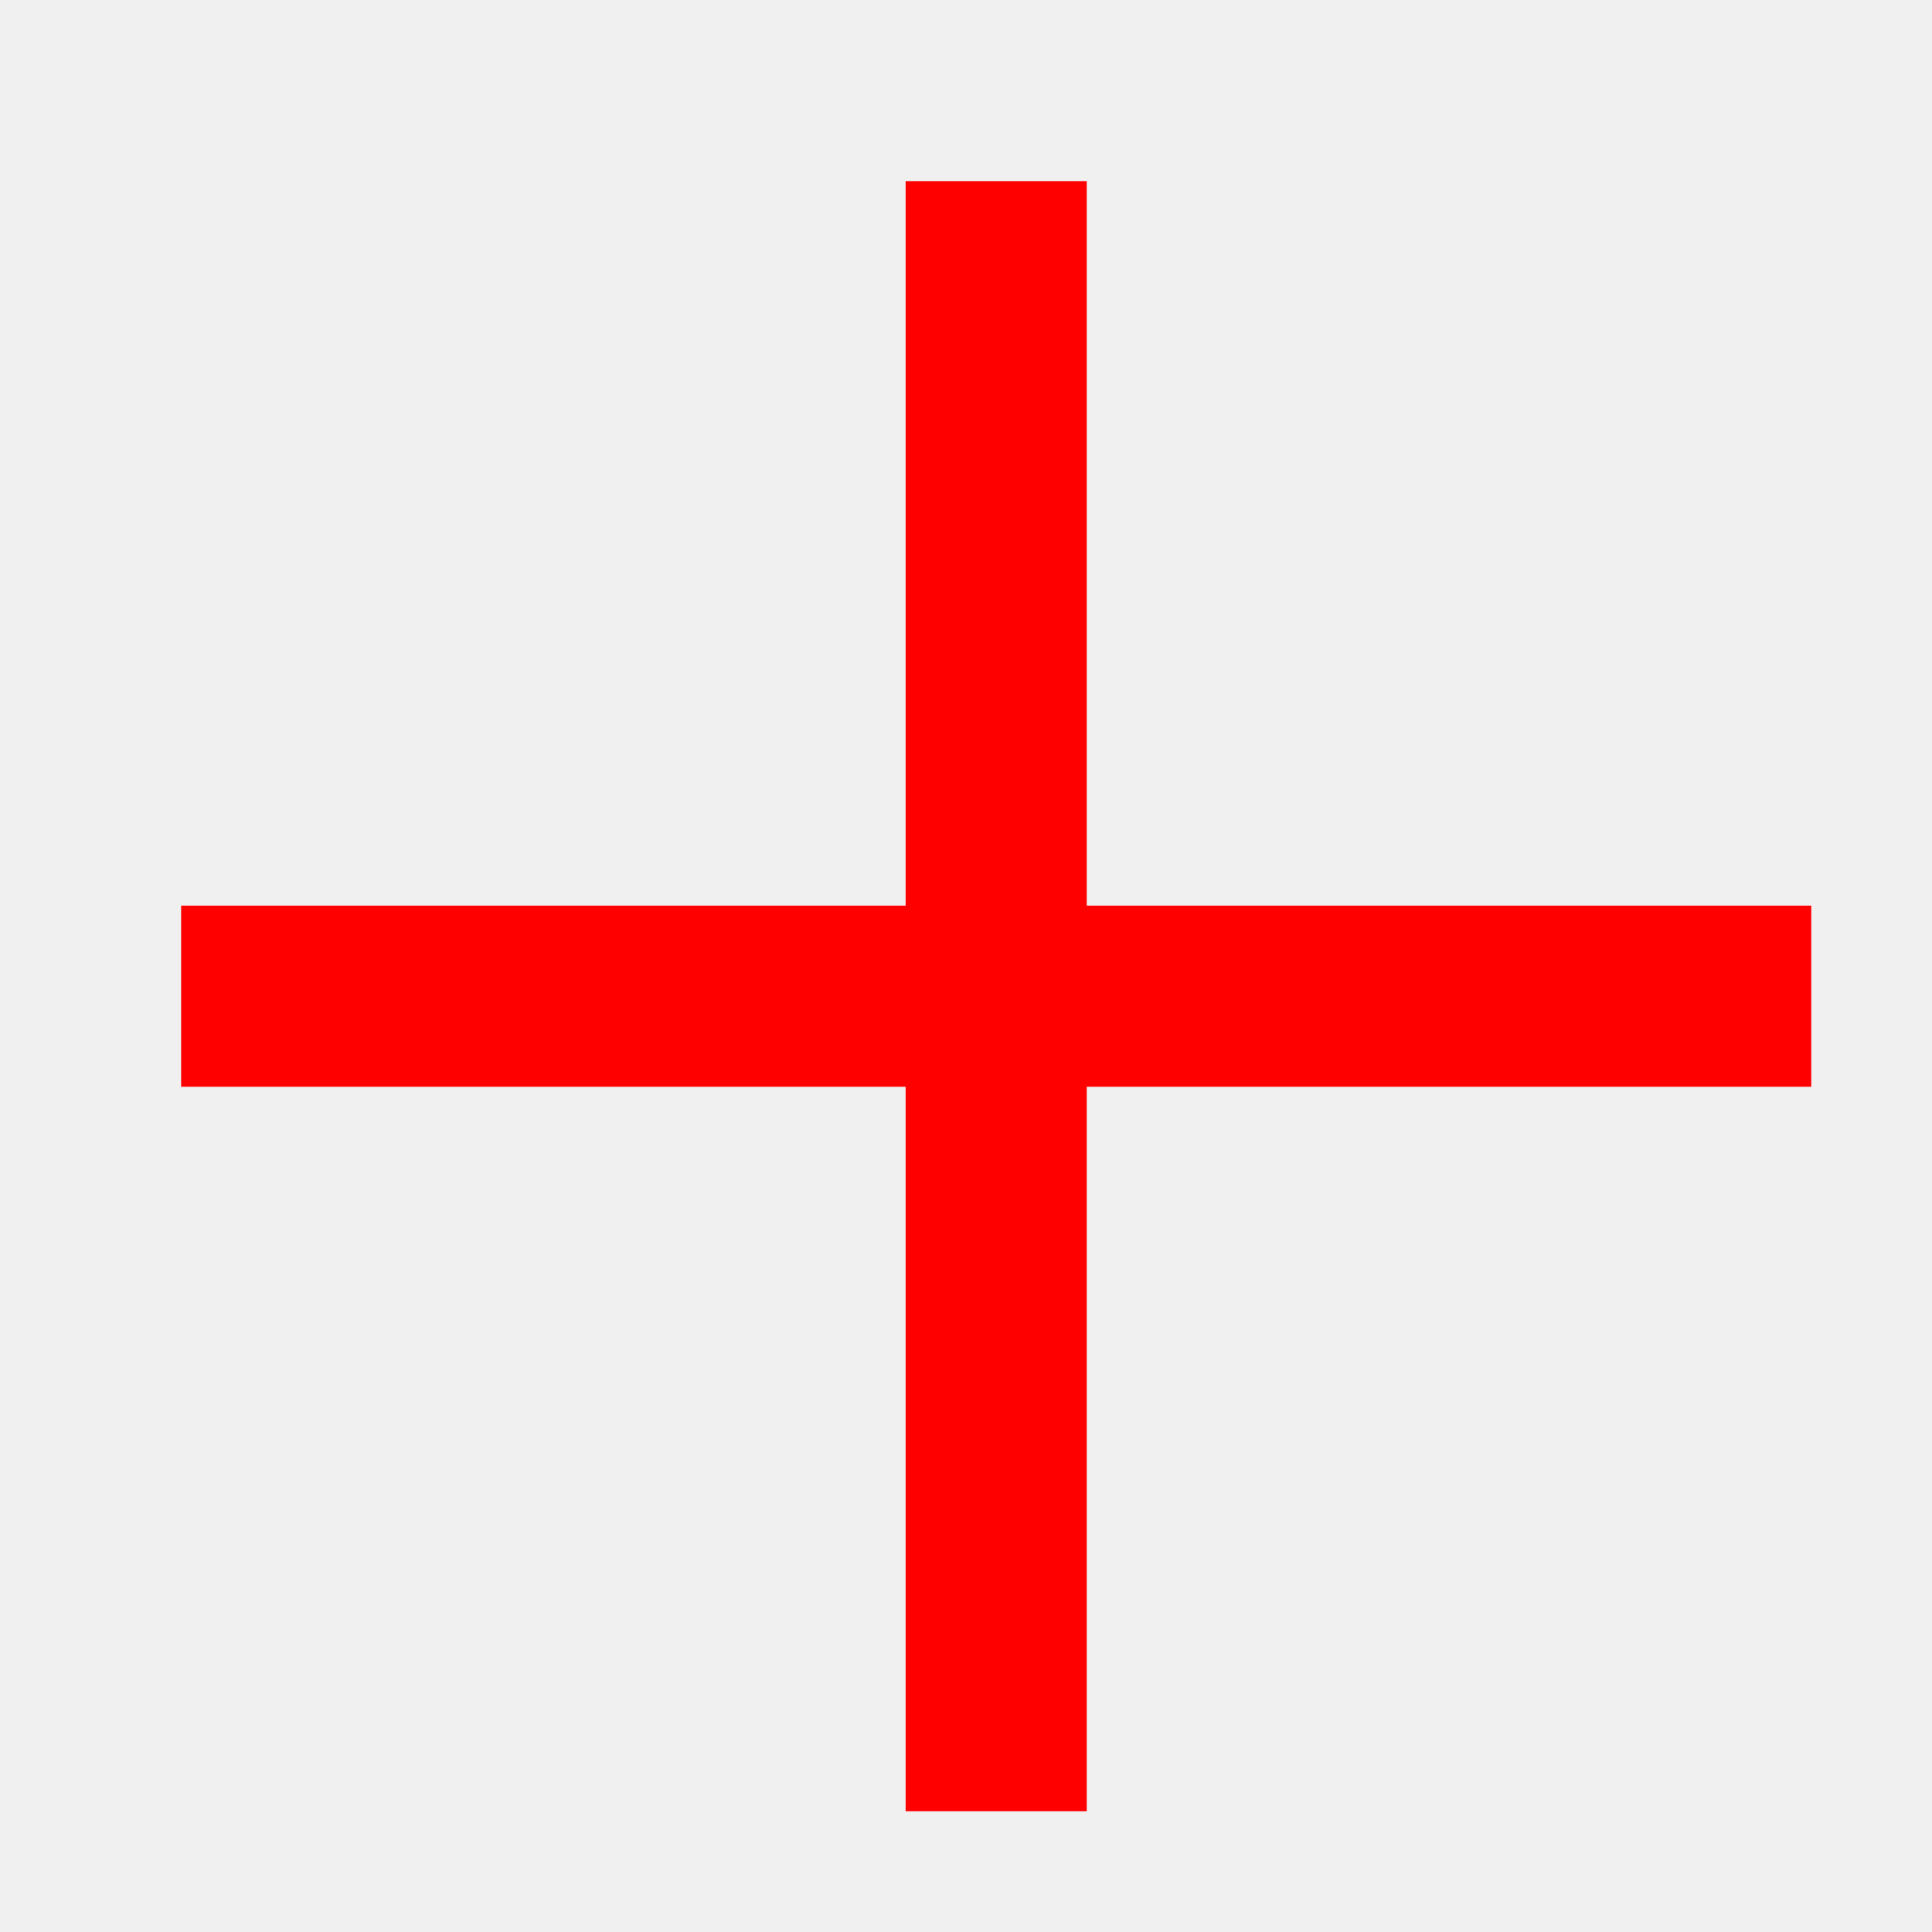
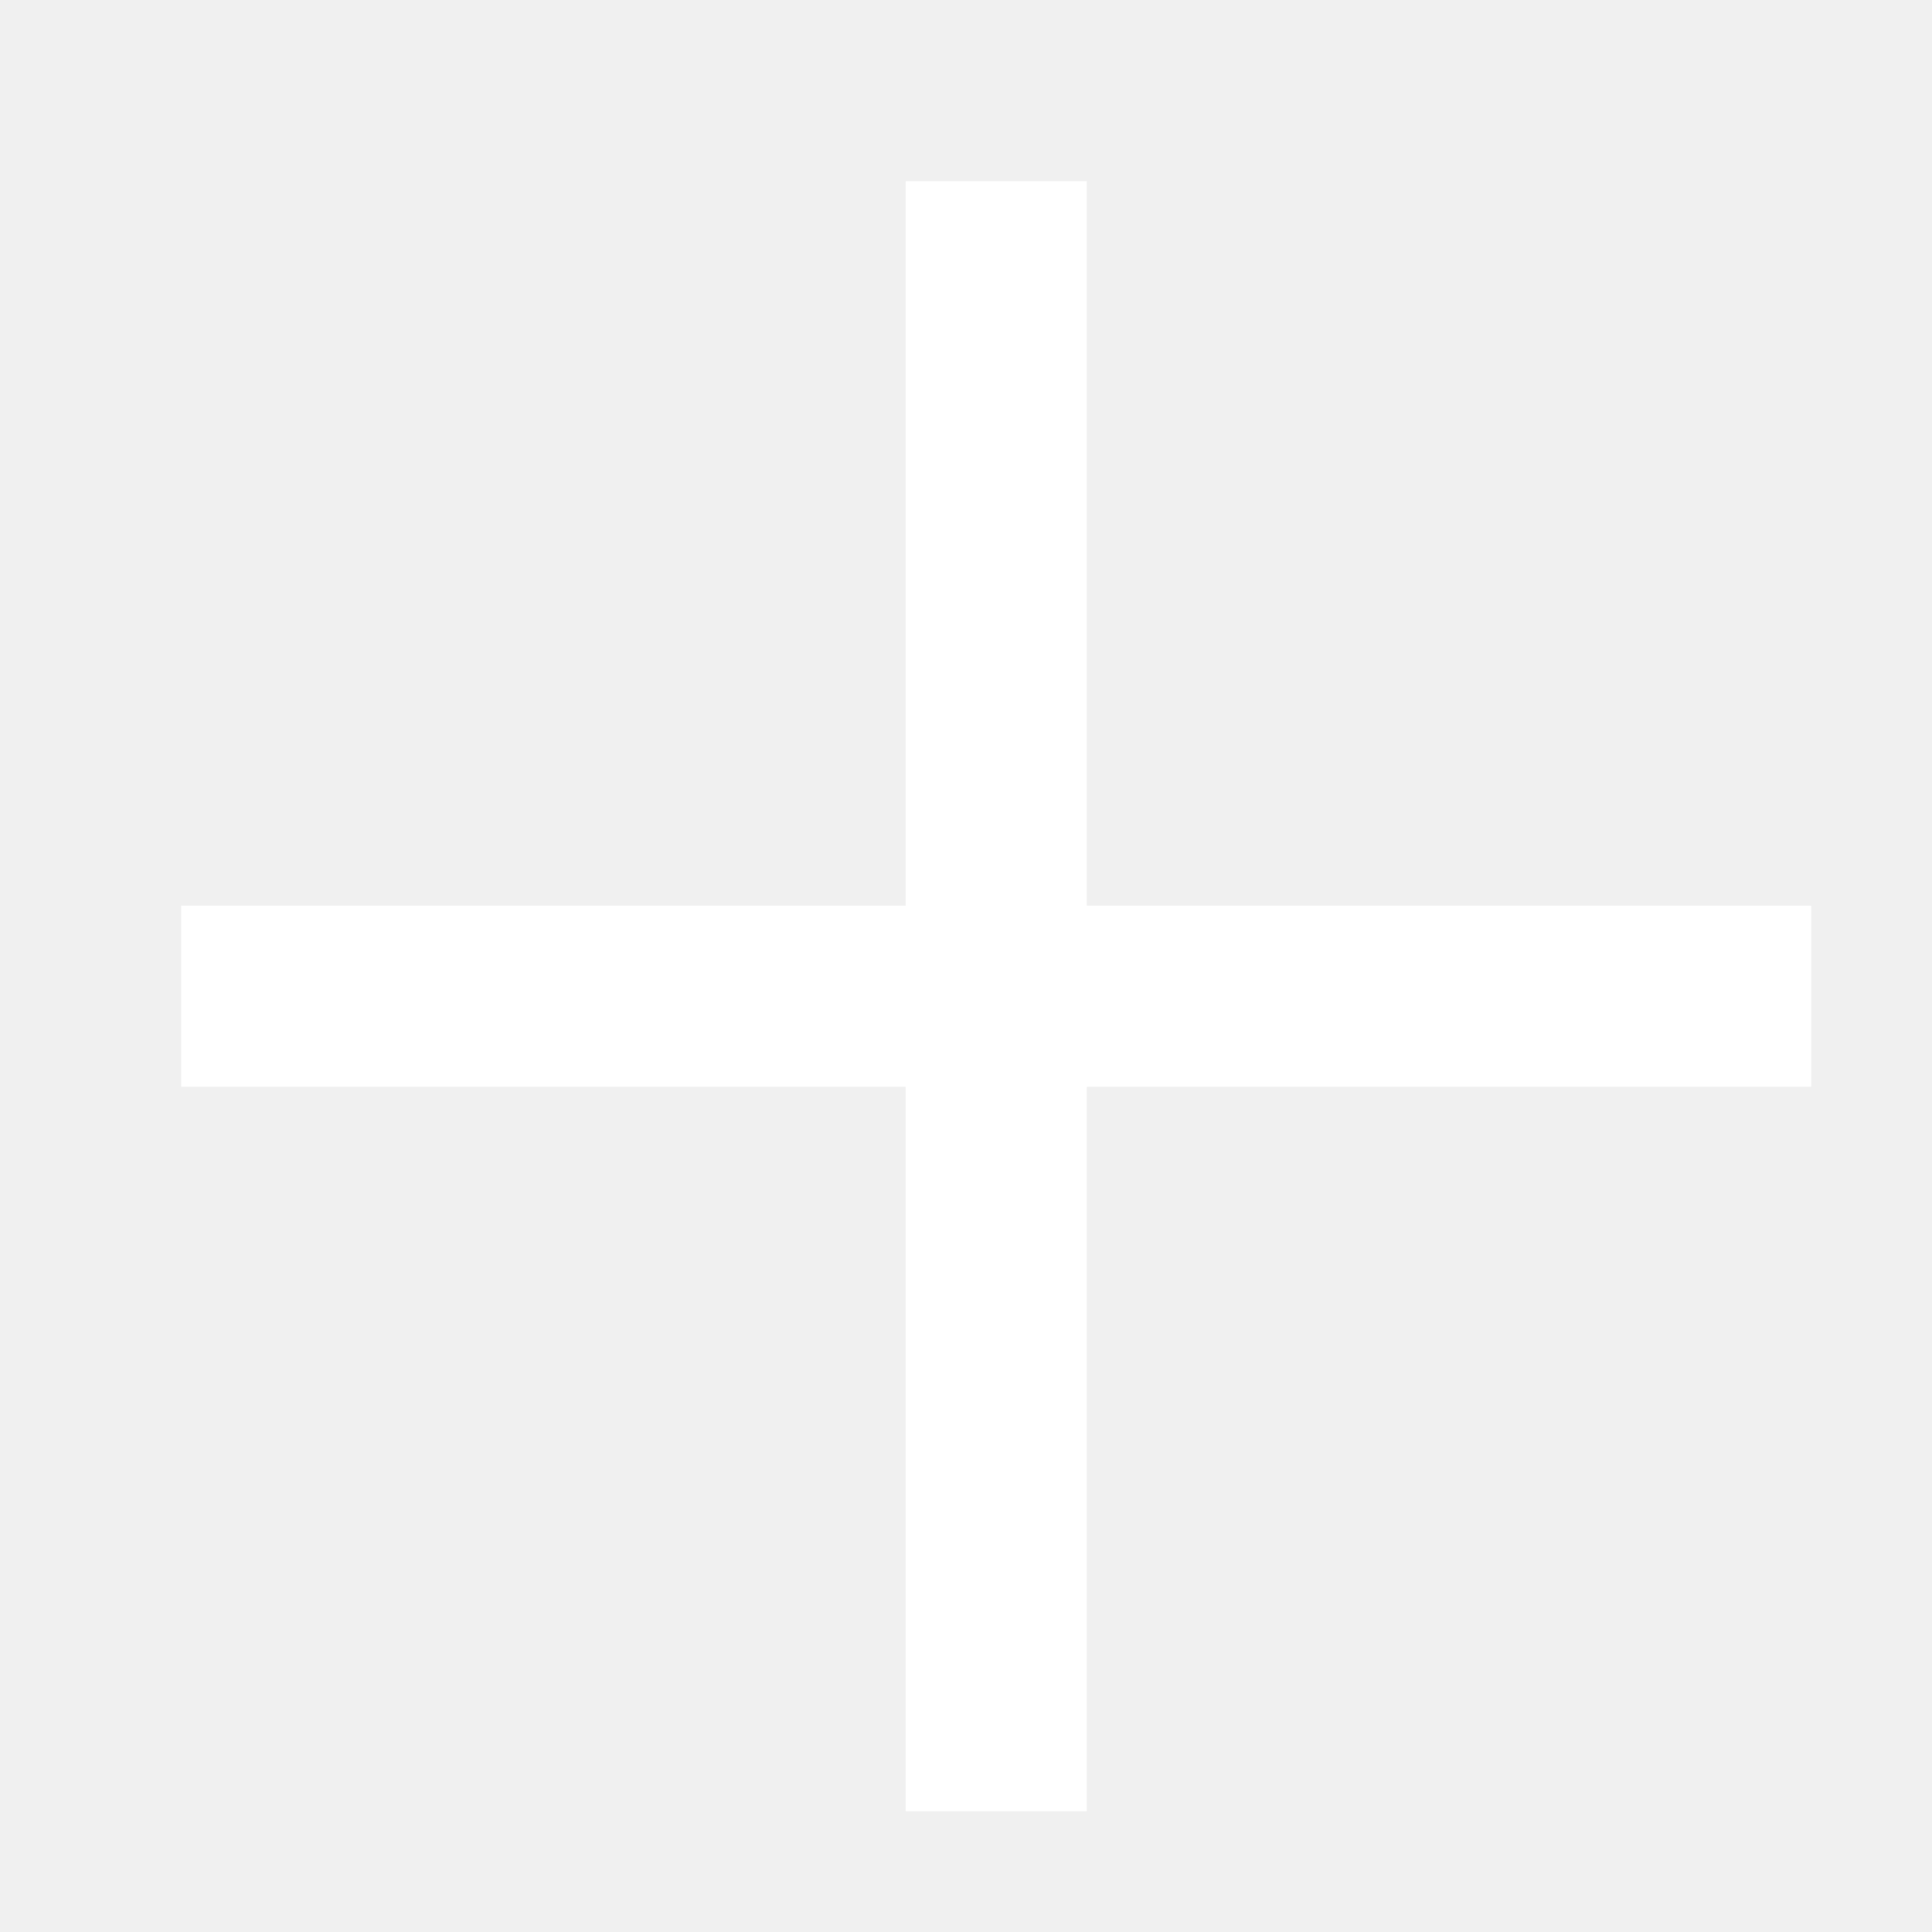
<svg xmlns="http://www.w3.org/2000/svg" width="32" height="32" viewBox="0 0 32 32" fill="none">
-   <path fill-rule="evenodd" clip-rule="evenodd" d="M15 3H18V15H30V18H18V30H15V18H3V15L15 15V3Z" fill="#FF0000" />
+   <path fill-rule="evenodd" clip-rule="evenodd" d="M15 3H18V15H30V18H18V30H15V18H3V15L15 15V3Z" fill="white" />
</svg>
